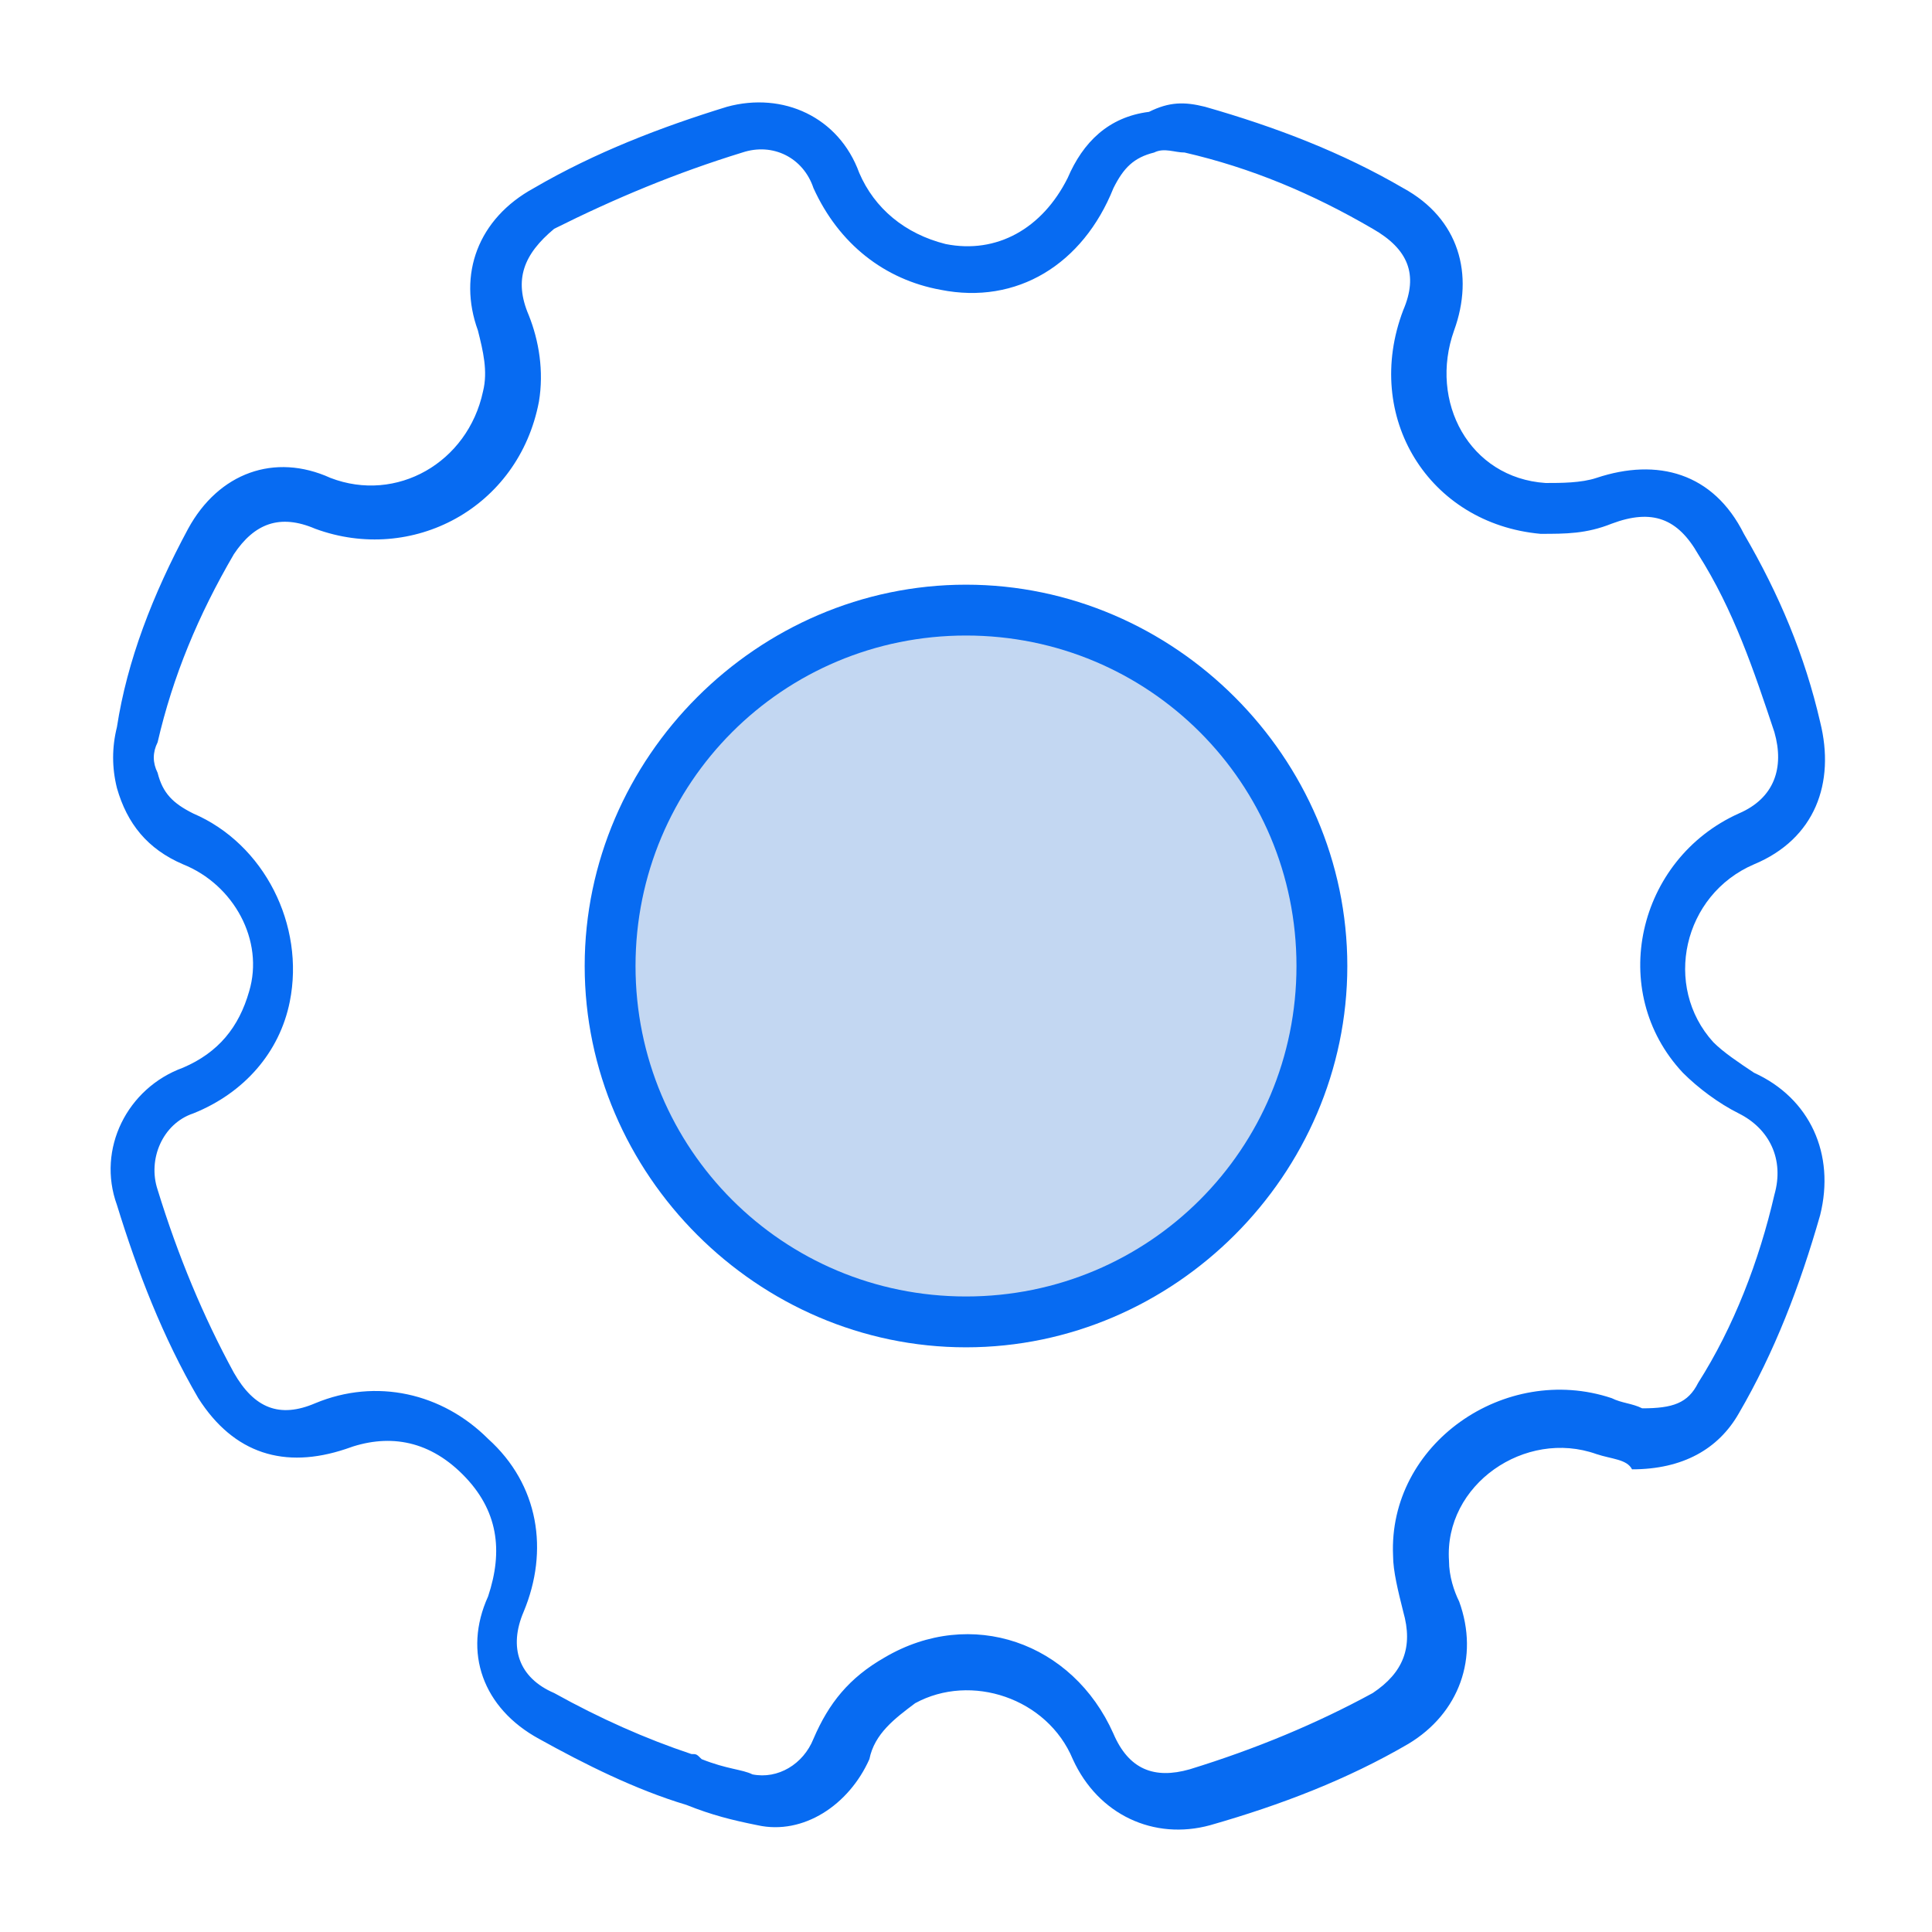
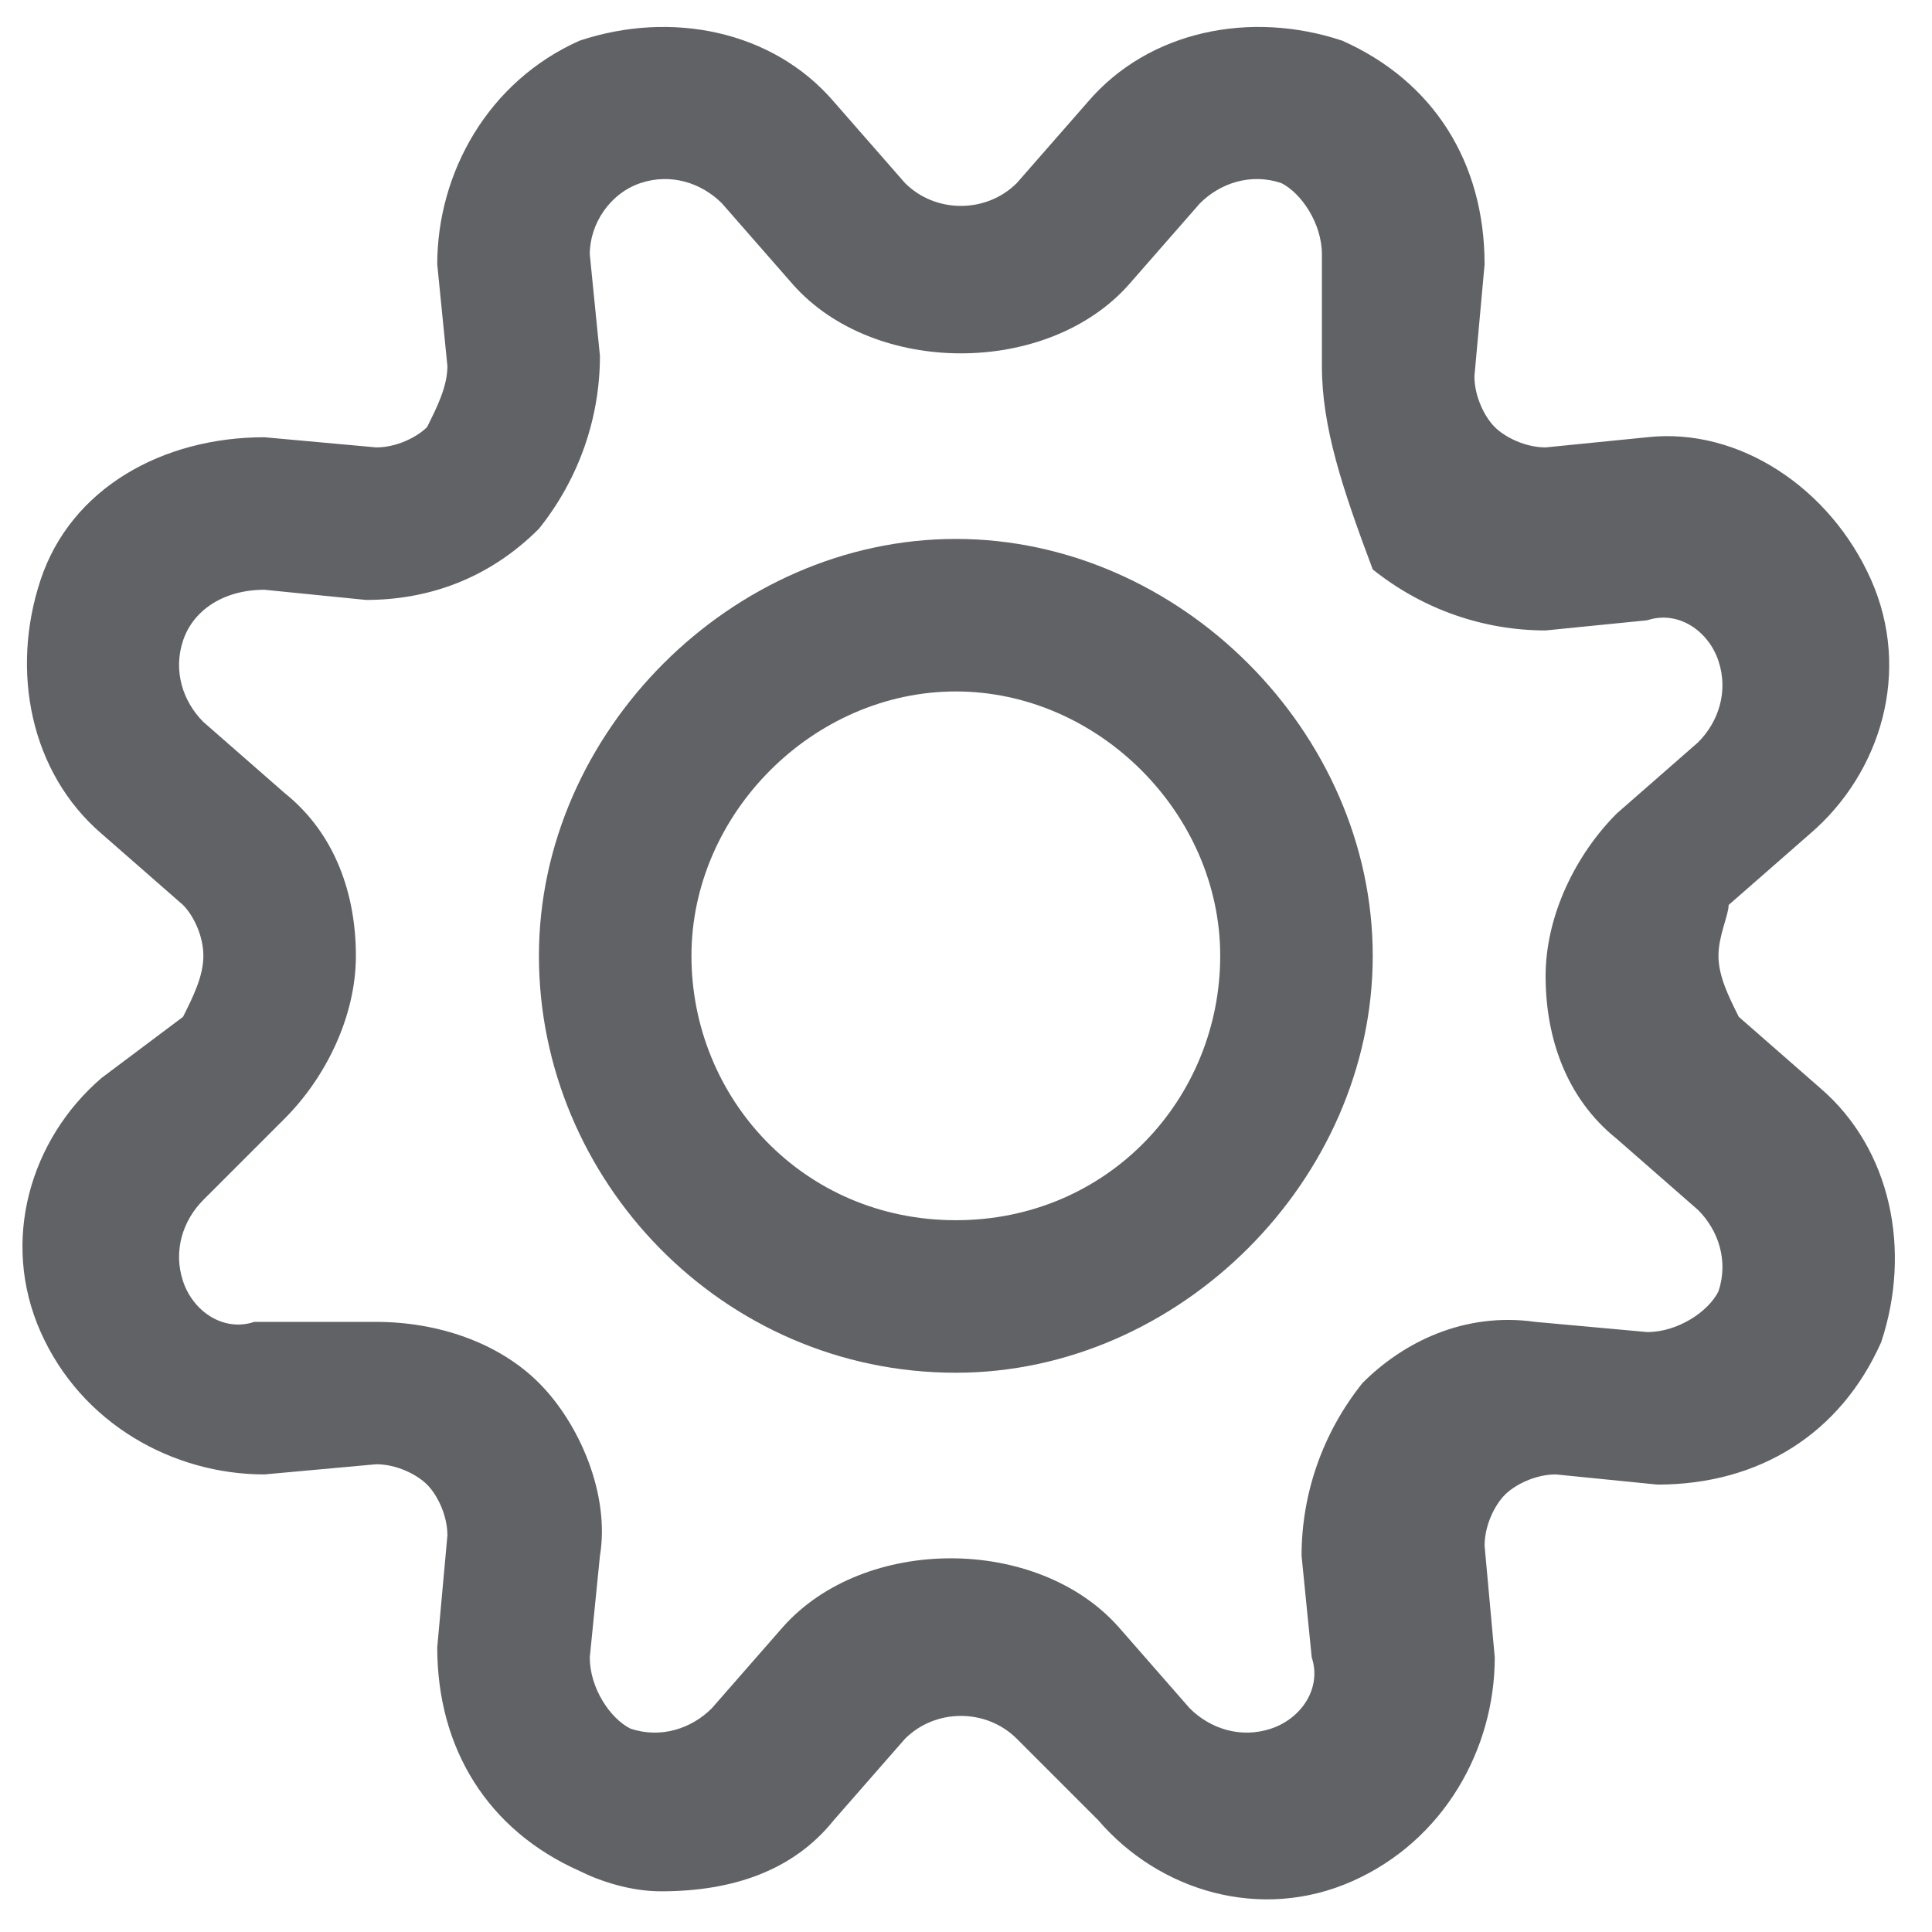
- <svg xmlns="http://www.w3.org/2000/svg" t="1604734081998" class="icon" viewBox="0 0 1024 1024" version="1.1" p-id="6235" width="24" height="24">
-   <path d="M900.042 732.968c18.863-29.642 32.337-64.674 40.421-99.705 5.389-18.863-2.695-35.032-18.863-43.116-10.779-5.389-21.558-13.474-29.642-21.558-40.421-43.116-24.253-113.179 29.642-137.432 18.863-8.084 24.253-24.253 18.863-43.116-10.779-32.337-21.558-64.674-40.421-94.316-10.779-18.863-24.253-24.253-45.811-16.168-13.474 5.389-24.253 5.389-37.726 5.389-59.284-5.389-94.316-61.979-72.758-118.568 8.084-18.863 2.695-32.337-16.168-43.116-32.337-18.863-64.674-32.337-99.705-40.421-5.389 0-10.779-2.695-16.168 0-10.779 2.695-16.168 8.084-21.558 18.863-16.168 40.421-51.2 61.979-91.621 53.895-29.642-5.389-53.895-24.253-67.368-53.895-5.389-16.168-21.558-24.253-37.726-18.863-35.032 10.779-67.368 24.253-99.705 40.421-16.168 13.474-21.558 26.947-13.474 45.811 5.389 13.474 8.084 29.642 5.389 45.811C274.863 269.474 218.274 299.116 167.074 280.253c-18.863-8.084-32.337-2.695-43.116 13.474-18.863 32.337-32.337 64.674-40.421 99.705-2.695 5.389-2.695 10.779 0 16.168 2.695 10.779 8.084 16.168 18.863 21.558 37.726 16.168 59.284 59.284 51.2 99.705-5.389 26.947-24.253 48.505-51.2 59.284-16.168 5.389-24.253 24.253-18.863 40.421 10.779 35.032 24.253 67.368 40.421 97.011 10.779 18.863 24.253 24.253 43.116 16.168 32.337-13.474 67.368-5.389 91.621 18.863 26.947 24.253 32.337 59.284 18.863 91.621-8.084 18.863-2.695 35.032 16.168 43.116 24.253 13.474 48.505 24.253 72.758 32.337 2.695 0 2.695 0 5.389 2.695 13.474 5.389 21.558 5.389 26.947 8.084 13.474 2.695 26.947-5.389 32.337-18.863 8.084-18.863 18.863-32.337 37.726-43.116 45.811-26.947 99.705-8.084 121.263 40.421 8.084 18.863 21.558 24.253 40.421 18.863 35.032-10.779 67.368-24.253 97.011-40.421 16.168-10.779 21.558-24.253 16.168-43.116-2.695-10.779-5.389-21.558-5.389-29.642-2.695-59.284 59.284-102.4 115.874-83.537 5.389 2.695 10.779 2.695 16.168 5.389 16.168 0 24.253-2.695 29.642-13.474z m-53.895 37.726c-37.726-13.474-80.842 16.168-78.147 56.589 0 8.084 2.695 16.168 5.389 21.558 10.779 29.642 0 59.284-26.947 75.453-32.337 18.863-67.368 32.337-105.095 43.116-29.642 8.084-59.284-5.389-72.758-35.032-13.474-32.337-53.895-45.811-83.537-29.642-10.779 8.084-21.558 16.168-24.253 29.642-10.779 24.253-35.032 40.421-59.284 35.032-13.474-2.695-24.253-5.389-37.726-10.779-26.947-8.084-53.895-21.558-78.147-35.032-29.642-16.168-40.421-45.811-26.947-75.453 8.084-24.253 5.389-45.811-13.474-64.674s-40.421-21.558-61.979-13.474c-32.337 10.779-59.284 2.695-78.147-26.947C86.232 708.716 72.758 673.684 61.979 638.653c-10.779-29.642 5.389-61.979 35.032-72.758 18.863-8.084 29.642-21.558 35.032-40.421 8.084-26.947-8.084-56.589-35.032-67.368-18.863-8.084-29.642-21.558-35.032-40.421-2.695-10.779-2.695-21.558 0-32.337 5.389-35.032 18.863-70.063 37.726-105.095 16.168-29.642 45.811-40.421 75.453-26.947 35.032 13.474 72.758-8.084 80.842-45.811 2.695-10.779 0-21.558-2.695-32.337-10.779-29.642 0-59.284 29.642-75.453C315.284 80.842 350.316 67.368 385.347 56.589c29.642-8.084 59.284 5.389 70.063 35.032 8.084 18.863 24.253 32.337 45.811 37.726 26.947 5.389 51.2-8.084 64.674-35.032 8.084-18.863 21.558-32.337 43.116-35.032 10.779-5.389 18.863-5.389 29.642-2.695 37.726 10.779 72.758 24.253 105.095 43.116 29.642 16.168 37.726 45.811 26.947 75.453-13.474 37.726 8.084 78.147 48.505 80.842 8.084 0 18.863 0 26.947-2.695 32.337-10.779 61.979-2.695 78.147 29.642 18.863 32.337 32.337 64.674 40.421 99.705 8.084 32.337-2.695 61.979-35.032 75.453-37.726 16.168-48.505 64.674-21.558 94.316 5.389 5.389 13.474 10.779 21.558 16.168 29.642 13.474 43.116 43.116 35.032 75.453-10.779 37.726-24.253 72.758-43.116 105.095-10.779 18.863-29.642 29.642-56.589 29.642-2.695-5.389-10.779-5.389-18.863-8.084z" fill="#076BF2" p-id="6236" />
-   <path d="M512 512m-188.632 0a188.632 188.632 0 1 0 377.263 0 188.632 188.632 0 1 0-377.263 0Z" fill="#C3D7F2" p-id="6237" />
-   <path d="M512 714.105c-110.484 0-202.105-91.621-202.105-202.105s91.621-202.105 202.105-202.105 202.105 91.621 202.105 202.105-91.621 202.105-202.105 202.105z m0-26.947c97.011 0 175.158-78.147 175.158-175.158s-78.147-175.158-175.158-175.158-175.158 78.147-175.158 175.158 78.147 175.158 175.158 175.158z" fill="#076BF2" p-id="6238" />
+ <svg xmlns="http://www.w3.org/2000/svg" t="1608362621547" class="icon" viewBox="0 0 1024 1024" version="1.1" p-id="14263" width="16" height="16">
+   <path d="M350.316 1002.442c-16.168 0-32.337-5.389-43.116-10.779-48.505-21.558-75.453-64.674-75.453-118.568l5.389-59.284c0-10.779-5.389-21.558-10.779-26.947s-16.168-10.779-26.947-10.779l-59.284 5.389c-48.505 0-97.011-26.947-118.568-75.453-21.558-48.505-5.389-102.4 32.337-134.737l43.116-32.337c5.389-10.779 10.779-21.558 10.779-32.337s-5.389-21.558-10.779-26.947L53.895 441.937C16.168 409.6 5.389 355.705 21.558 307.2s64.674-75.453 118.568-75.453l59.284 5.389c10.779 0 21.558-5.389 26.947-10.779 5.389-10.779 10.779-21.558 10.779-32.337l-5.389-53.895c0-48.505 26.947-97.011 75.453-118.568 48.505-16.168 102.4-5.389 134.737 32.337l37.726 43.116c16.168 16.168 43.116 16.168 59.284 0l37.726-43.116c32.337-37.726 86.232-48.505 134.737-32.337 48.505 21.558 75.453 64.674 75.453 118.568l-5.389 59.284c0 10.779 5.389 21.558 10.779 26.947 5.389 5.389 16.168 10.779 26.947 10.779l53.895-5.389c48.505-5.389 97.011 26.947 118.568 75.453 21.558 48.505 5.389 102.4-32.337 134.737l-43.116 37.726c0 5.389-5.389 16.168-5.389 26.947s5.389 21.558 10.779 32.337l43.116 37.726c37.726 32.337 48.505 86.232 32.337 134.737-21.558 48.505-64.674 75.453-118.568 75.453l-53.895-5.389c-10.779 0-21.558 5.389-26.947 10.779-5.389 5.389-10.779 16.168-10.779 26.947l5.389 59.284c0 48.505-26.947 97.011-75.453 118.568-48.505 21.558-102.4 5.389-134.737-32.337l-43.116-43.116c-16.168-16.168-43.116-16.168-59.284 0l-37.726 43.116c-21.558 26.947-53.895 37.726-91.621 37.726zM199.411 700.632c32.337 0 64.674 10.779 86.232 32.337 21.558 21.558 37.726 59.284 32.337 91.621l-5.389 53.895c0 16.168 10.779 32.337 21.558 37.726 16.168 5.389 32.337 0 43.116-10.779l37.726-43.116c43.116-48.505 134.737-48.505 177.853 0l37.726 43.116c10.779 10.779 26.947 16.168 43.116 10.779 16.168-5.389 26.947-21.558 21.558-37.726l-5.389-53.895c0-32.337 10.779-64.674 32.337-91.621 21.558-21.558 53.895-37.726 91.621-32.337l59.284 5.389c16.168 0 32.337-10.779 37.726-21.558 5.389-16.168 0-32.337-10.779-43.116l-43.116-37.726c-26.947-21.558-37.726-53.895-37.726-86.232 0-32.337 16.168-64.674 37.726-86.232l43.116-37.726c10.779-10.779 16.168-26.947 10.779-43.116-5.389-16.168-21.558-26.947-37.726-21.558l-53.895 5.389c-32.337 0-64.674-10.779-91.621-32.337-16.168-43.116-26.947-75.453-26.947-107.789V134.737c0-16.168-10.779-32.337-21.558-37.726-16.168-5.389-32.337 0-43.116 10.779l-37.726 43.116c-43.116 48.505-134.737 48.505-177.853 0L382.653 107.789c-10.779-10.779-26.947-16.168-43.116-10.779-16.168 5.389-26.947 21.558-26.947 37.726l5.389 53.895c0 32.337-10.779 64.674-32.337 91.621-26.947 26.947-59.284 37.726-91.621 37.726l-53.895-5.389c-21.558 0-37.726 10.779-43.116 26.947-5.389 16.168 0 32.337 10.779 43.116l43.116 37.726c26.947 21.558 37.726 53.895 37.726 86.232 0 32.337-16.168 64.674-37.726 86.232l-43.116 43.116c-10.779 10.779-16.168 26.947-10.779 43.116 5.389 16.168 21.558 26.947 37.726 21.558H199.411z" fill="#606266" p-id="14264" />
+   <path d="M506.611 727.579c-123.958 0-220.968-102.4-220.968-220.968s102.4-220.968 220.968-220.968 220.968 102.4 220.968 220.968-102.4 220.968-220.968 220.968z m0-361.095C431.158 366.484 366.484 431.158 366.484 506.611S425.768 646.737 506.611 646.737 646.737 582.063 646.737 506.611s-64.674-140.126-140.126-140.126z" fill="#606266" p-id="14265" />
</svg>
